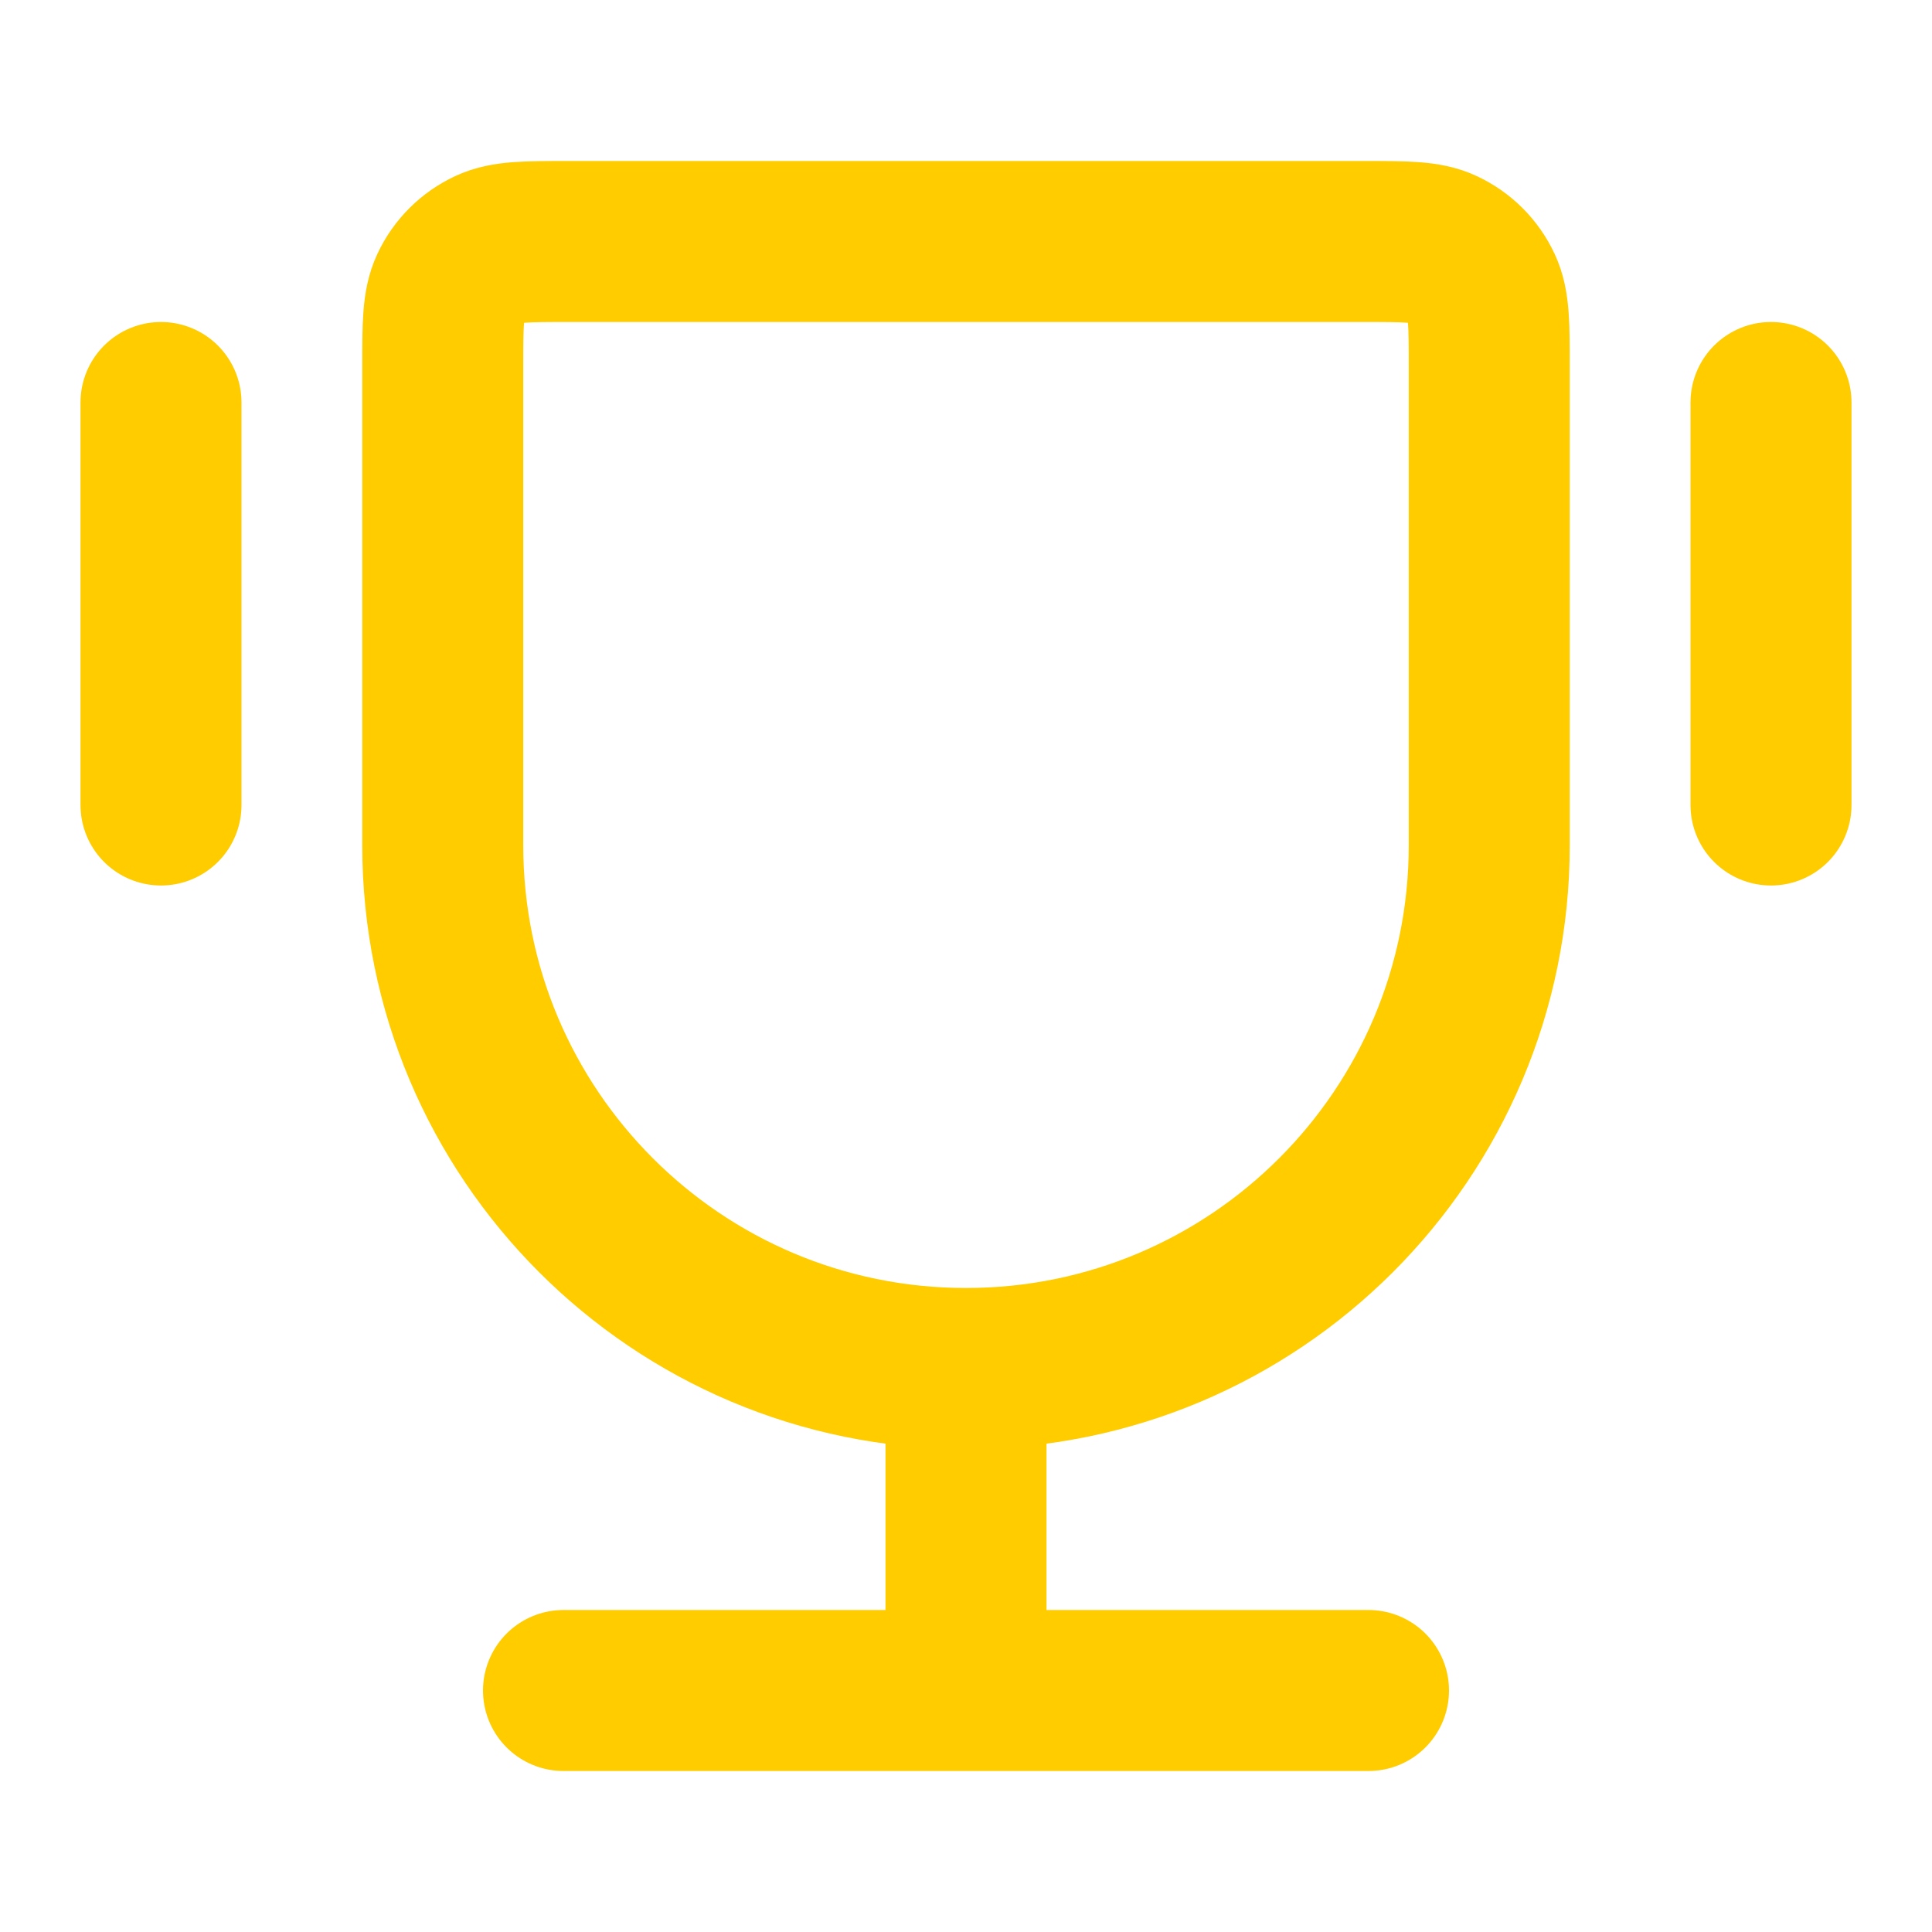
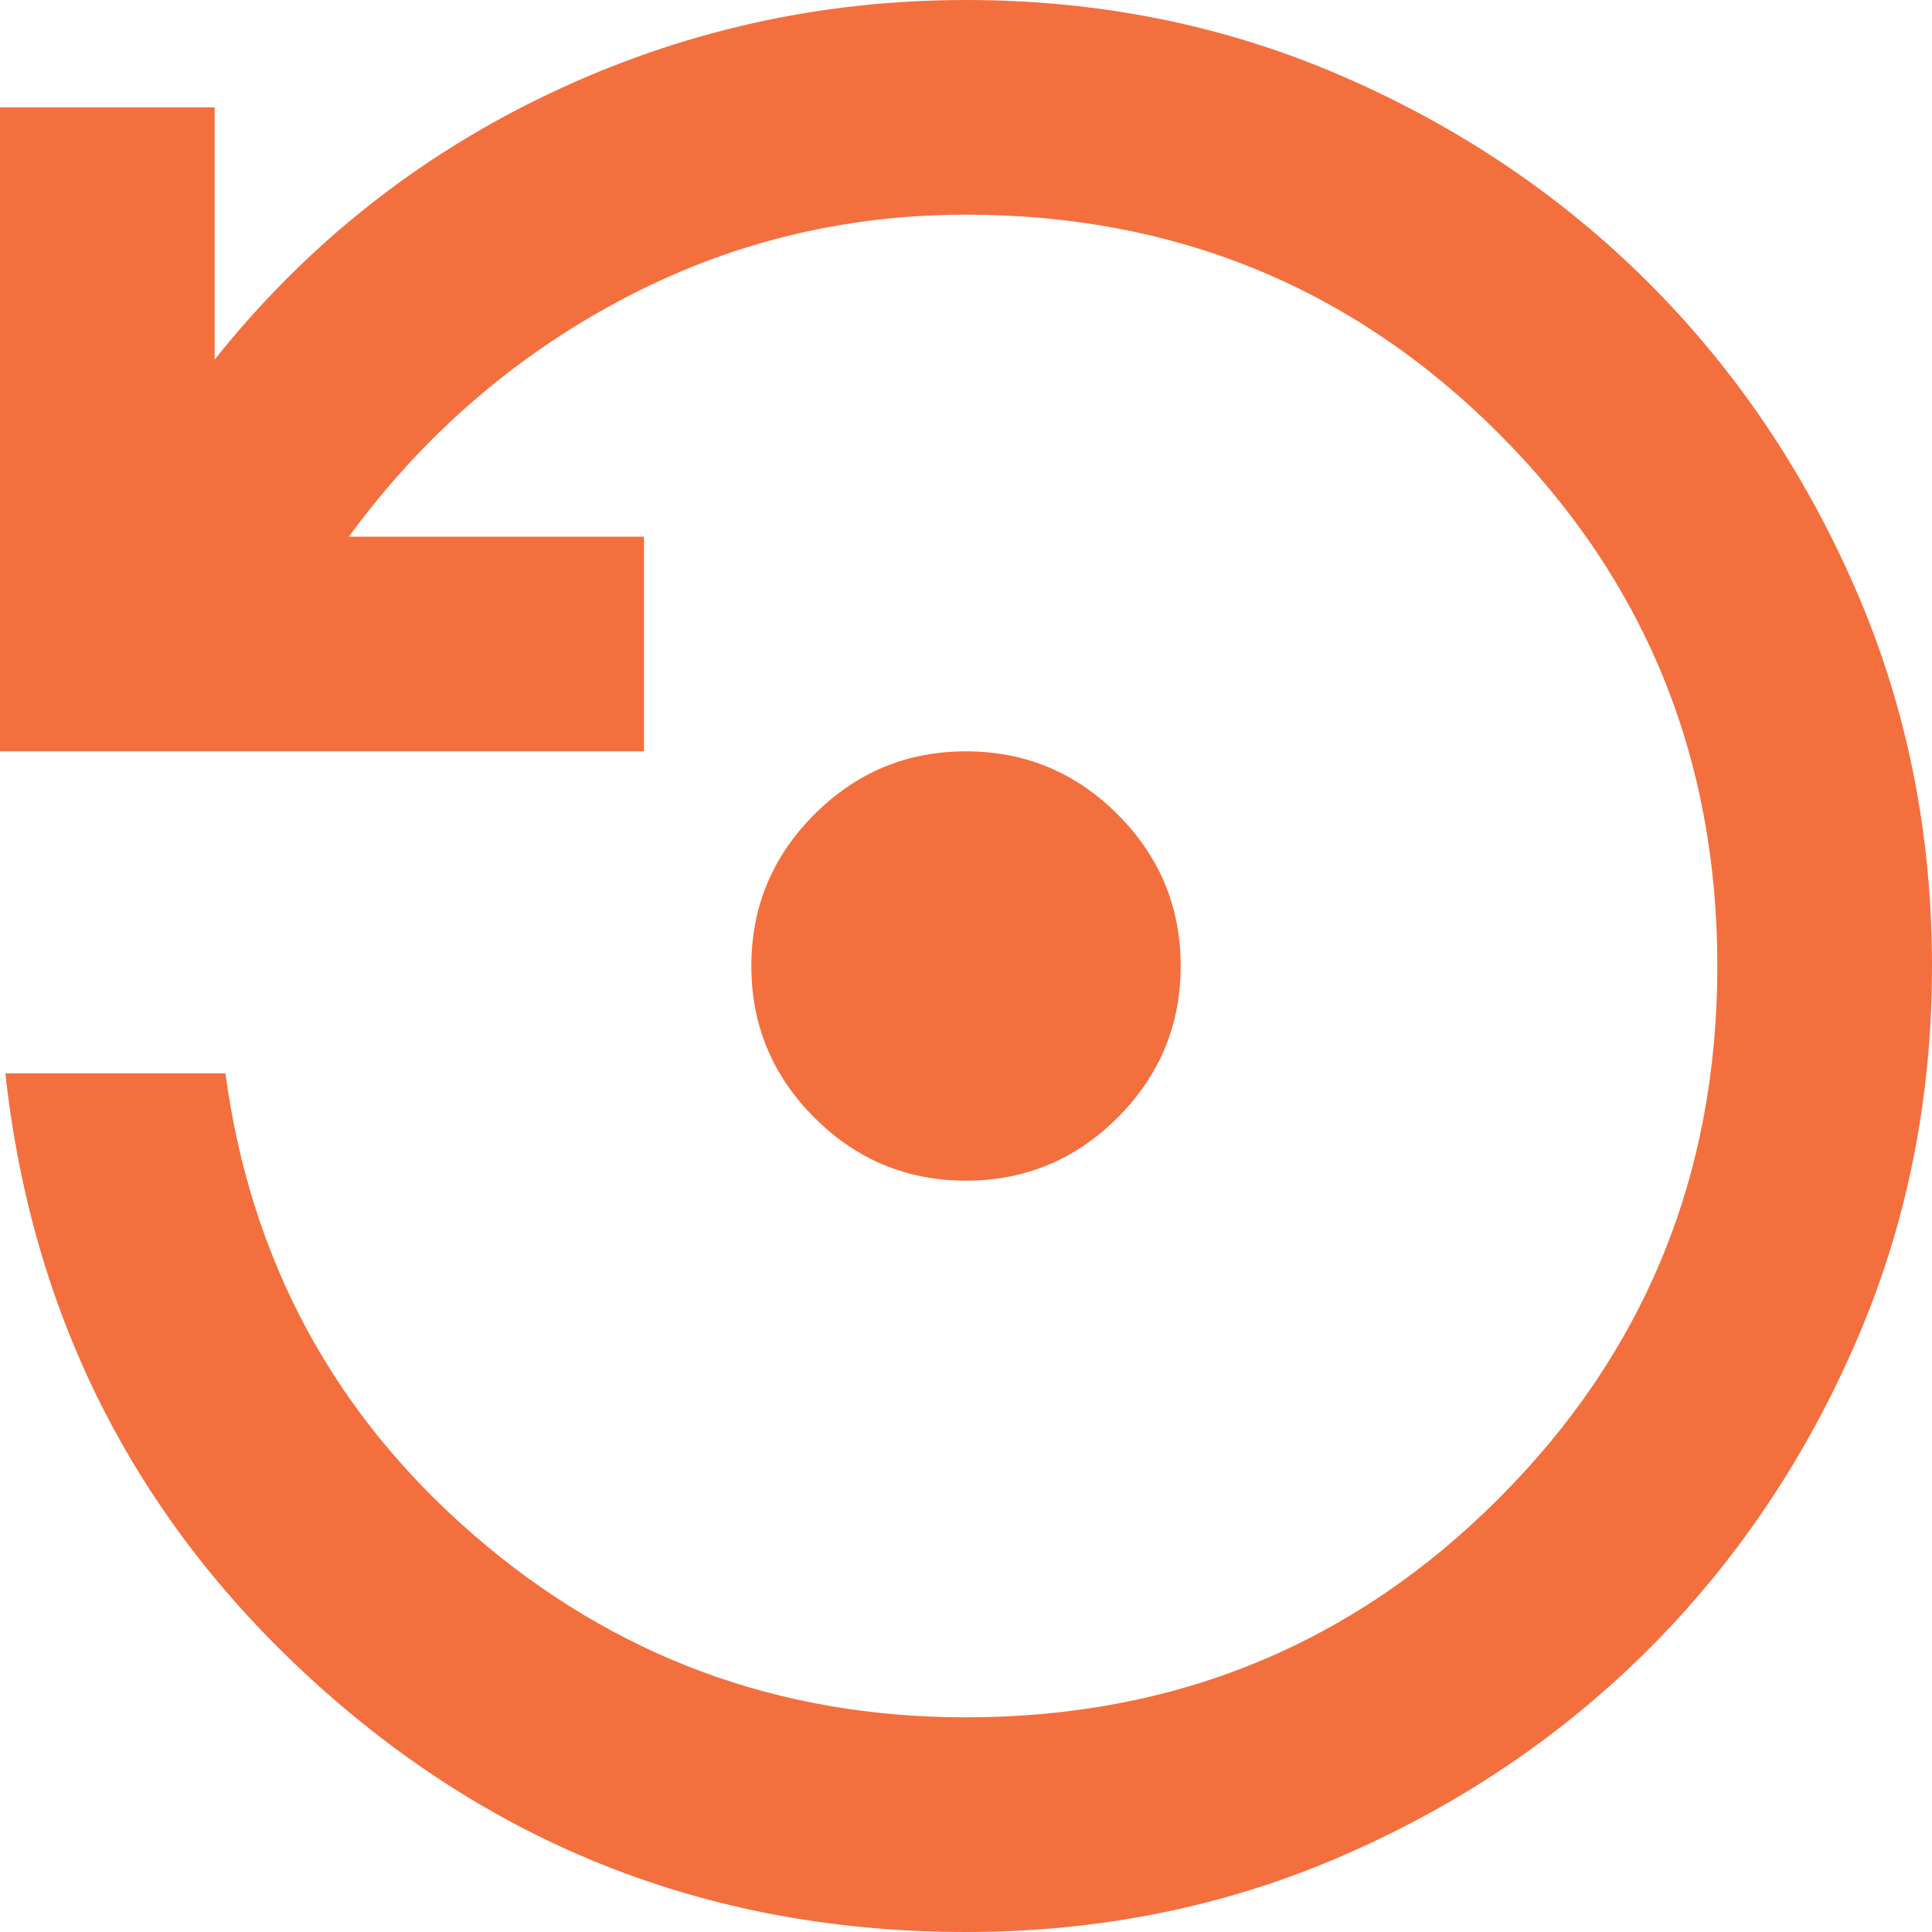
- <svg xmlns="http://www.w3.org/2000/svg" width="24" height="24" viewBox="0 0 24 24" fill="none">
-   <path d="M12 17C8.41 17 5.5 14.09 5.5 10.5V4.556C5.5 4.037 5.5 3.778 5.594 3.577C5.693 3.364 5.864 3.193 6.077 3.094C6.278 3 6.537 3 7.056 3H16.944C17.463 3 17.722 3 17.923 3.094C18.136 3.193 18.307 3.364 18.406 3.577C18.5 3.778 18.5 4.037 18.5 4.556V10.5C18.5 14.09 15.59 17 12 17ZM12 17V21M17 21H7M22 5V10M2 5V10" stroke="#FFCC00" stroke-width="2" stroke-linecap="round" stroke-linejoin="round" />
+ <svg xmlns="http://www.w3.org/2000/svg" width="18" height="18" viewBox="0 0 18 18" fill="none" version="1.1" id="svg1" xml:space="preserve">
+   <defs id="defs1" />
+   <g style="fill:#f46f3e;fill-opacity:1" id="g40" transform="matrix(0.025,0,0,0.025,-3.000001,21)">
+     <path d="m 480,-400 q -33,0 -56.5,-23.5 Q 400,-447 400,-480 q 0,-33 23.5,-56.5 23.5,-23.5 56.5,-23.5 33,0 56.5,23.5 23.5,23.5 23.5,56.5 0,33 -23.5,56.5 Q 513,-400 480,-400 Z m 0,280 Q 341,-120 239,-211.5 137,-303 122,-440 h 82 q 14,104 92.5,172 78.5,68 183.5,68 117,0 198.5,-81.5 Q 760,-363 760,-480 760,-597 678.5,-678.5 597,-760 480,-760 q -69,0 -129,32 -60,32 -101,88 h 110 v 80 H 120 v -240 h 80 v 94 q 51,-64 124.5,-99 73.5,-35 155.5,-35 75,0 140.5,28.5 65.5,28.5 114,77 48.5,48.5 77,114 28.5,65.5 28.5,140.5 0,75 -28.5,140.5 -28.5,65.5 -77,114 -48.5,48.5 -114,77 Q 555,-120 480,-120 Z" id="path1-9" style="fill:#f46f3e;fill-opacity:1" />
+   </g>
</svg>
